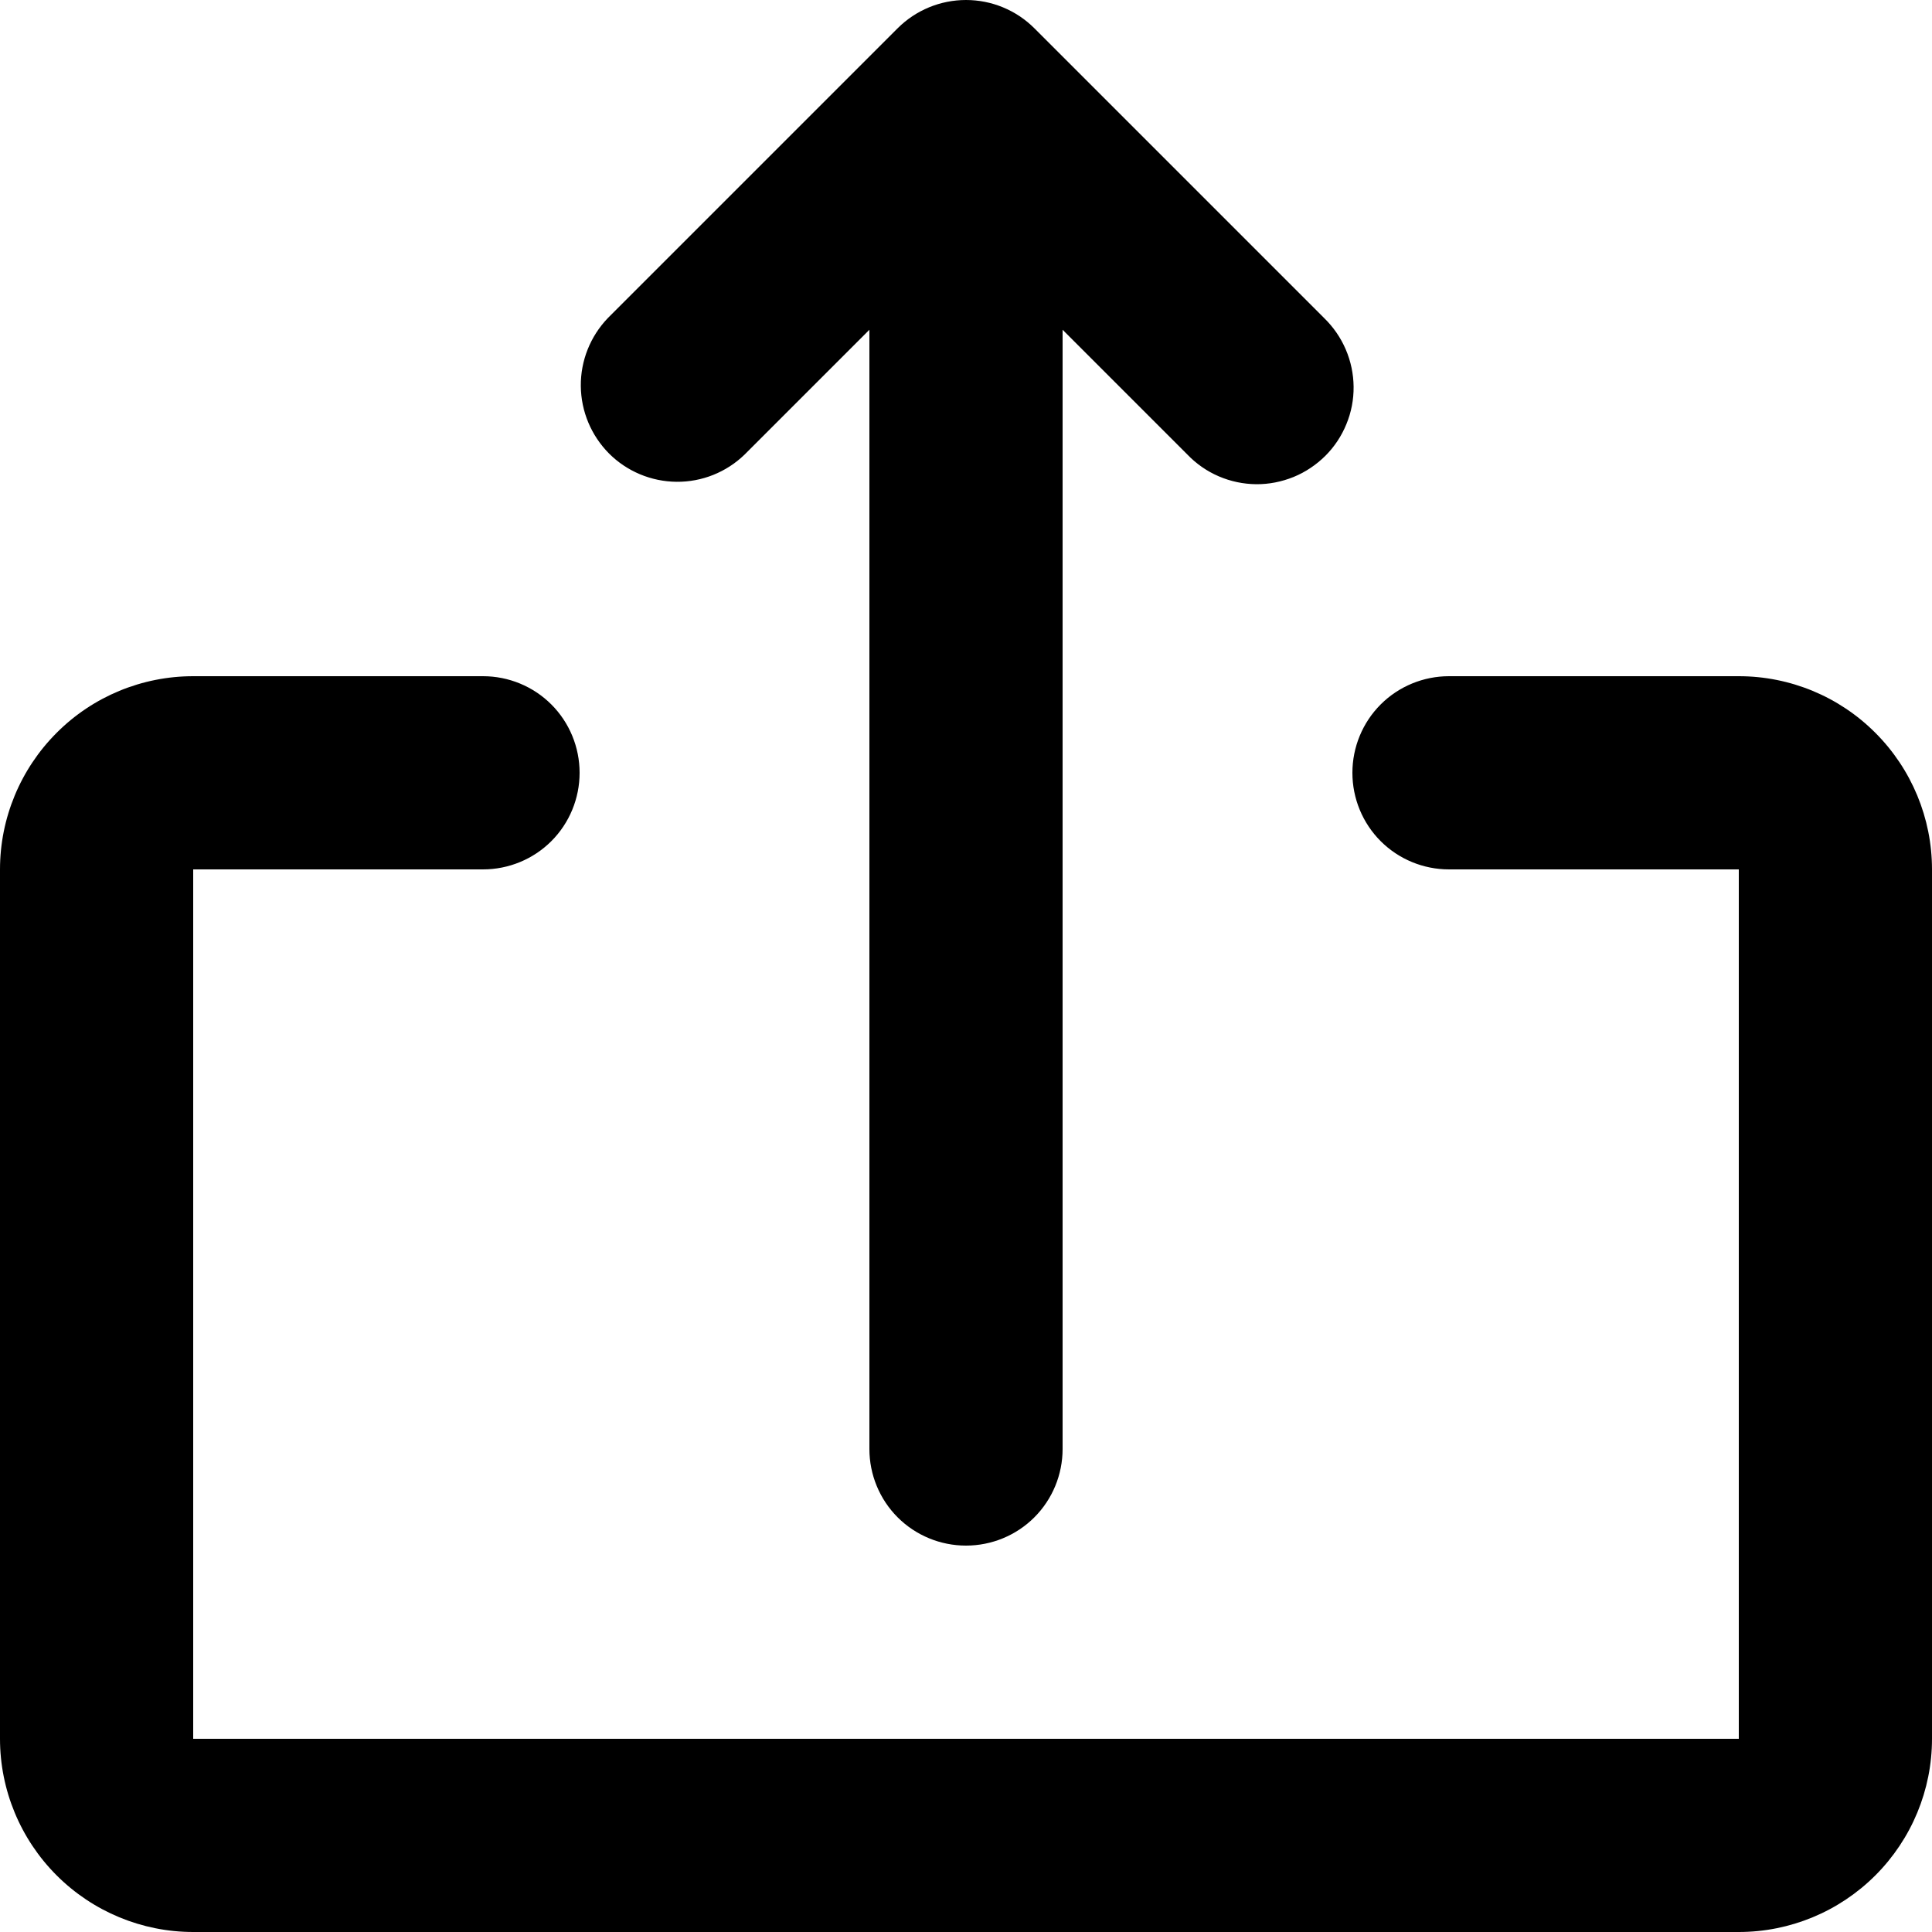
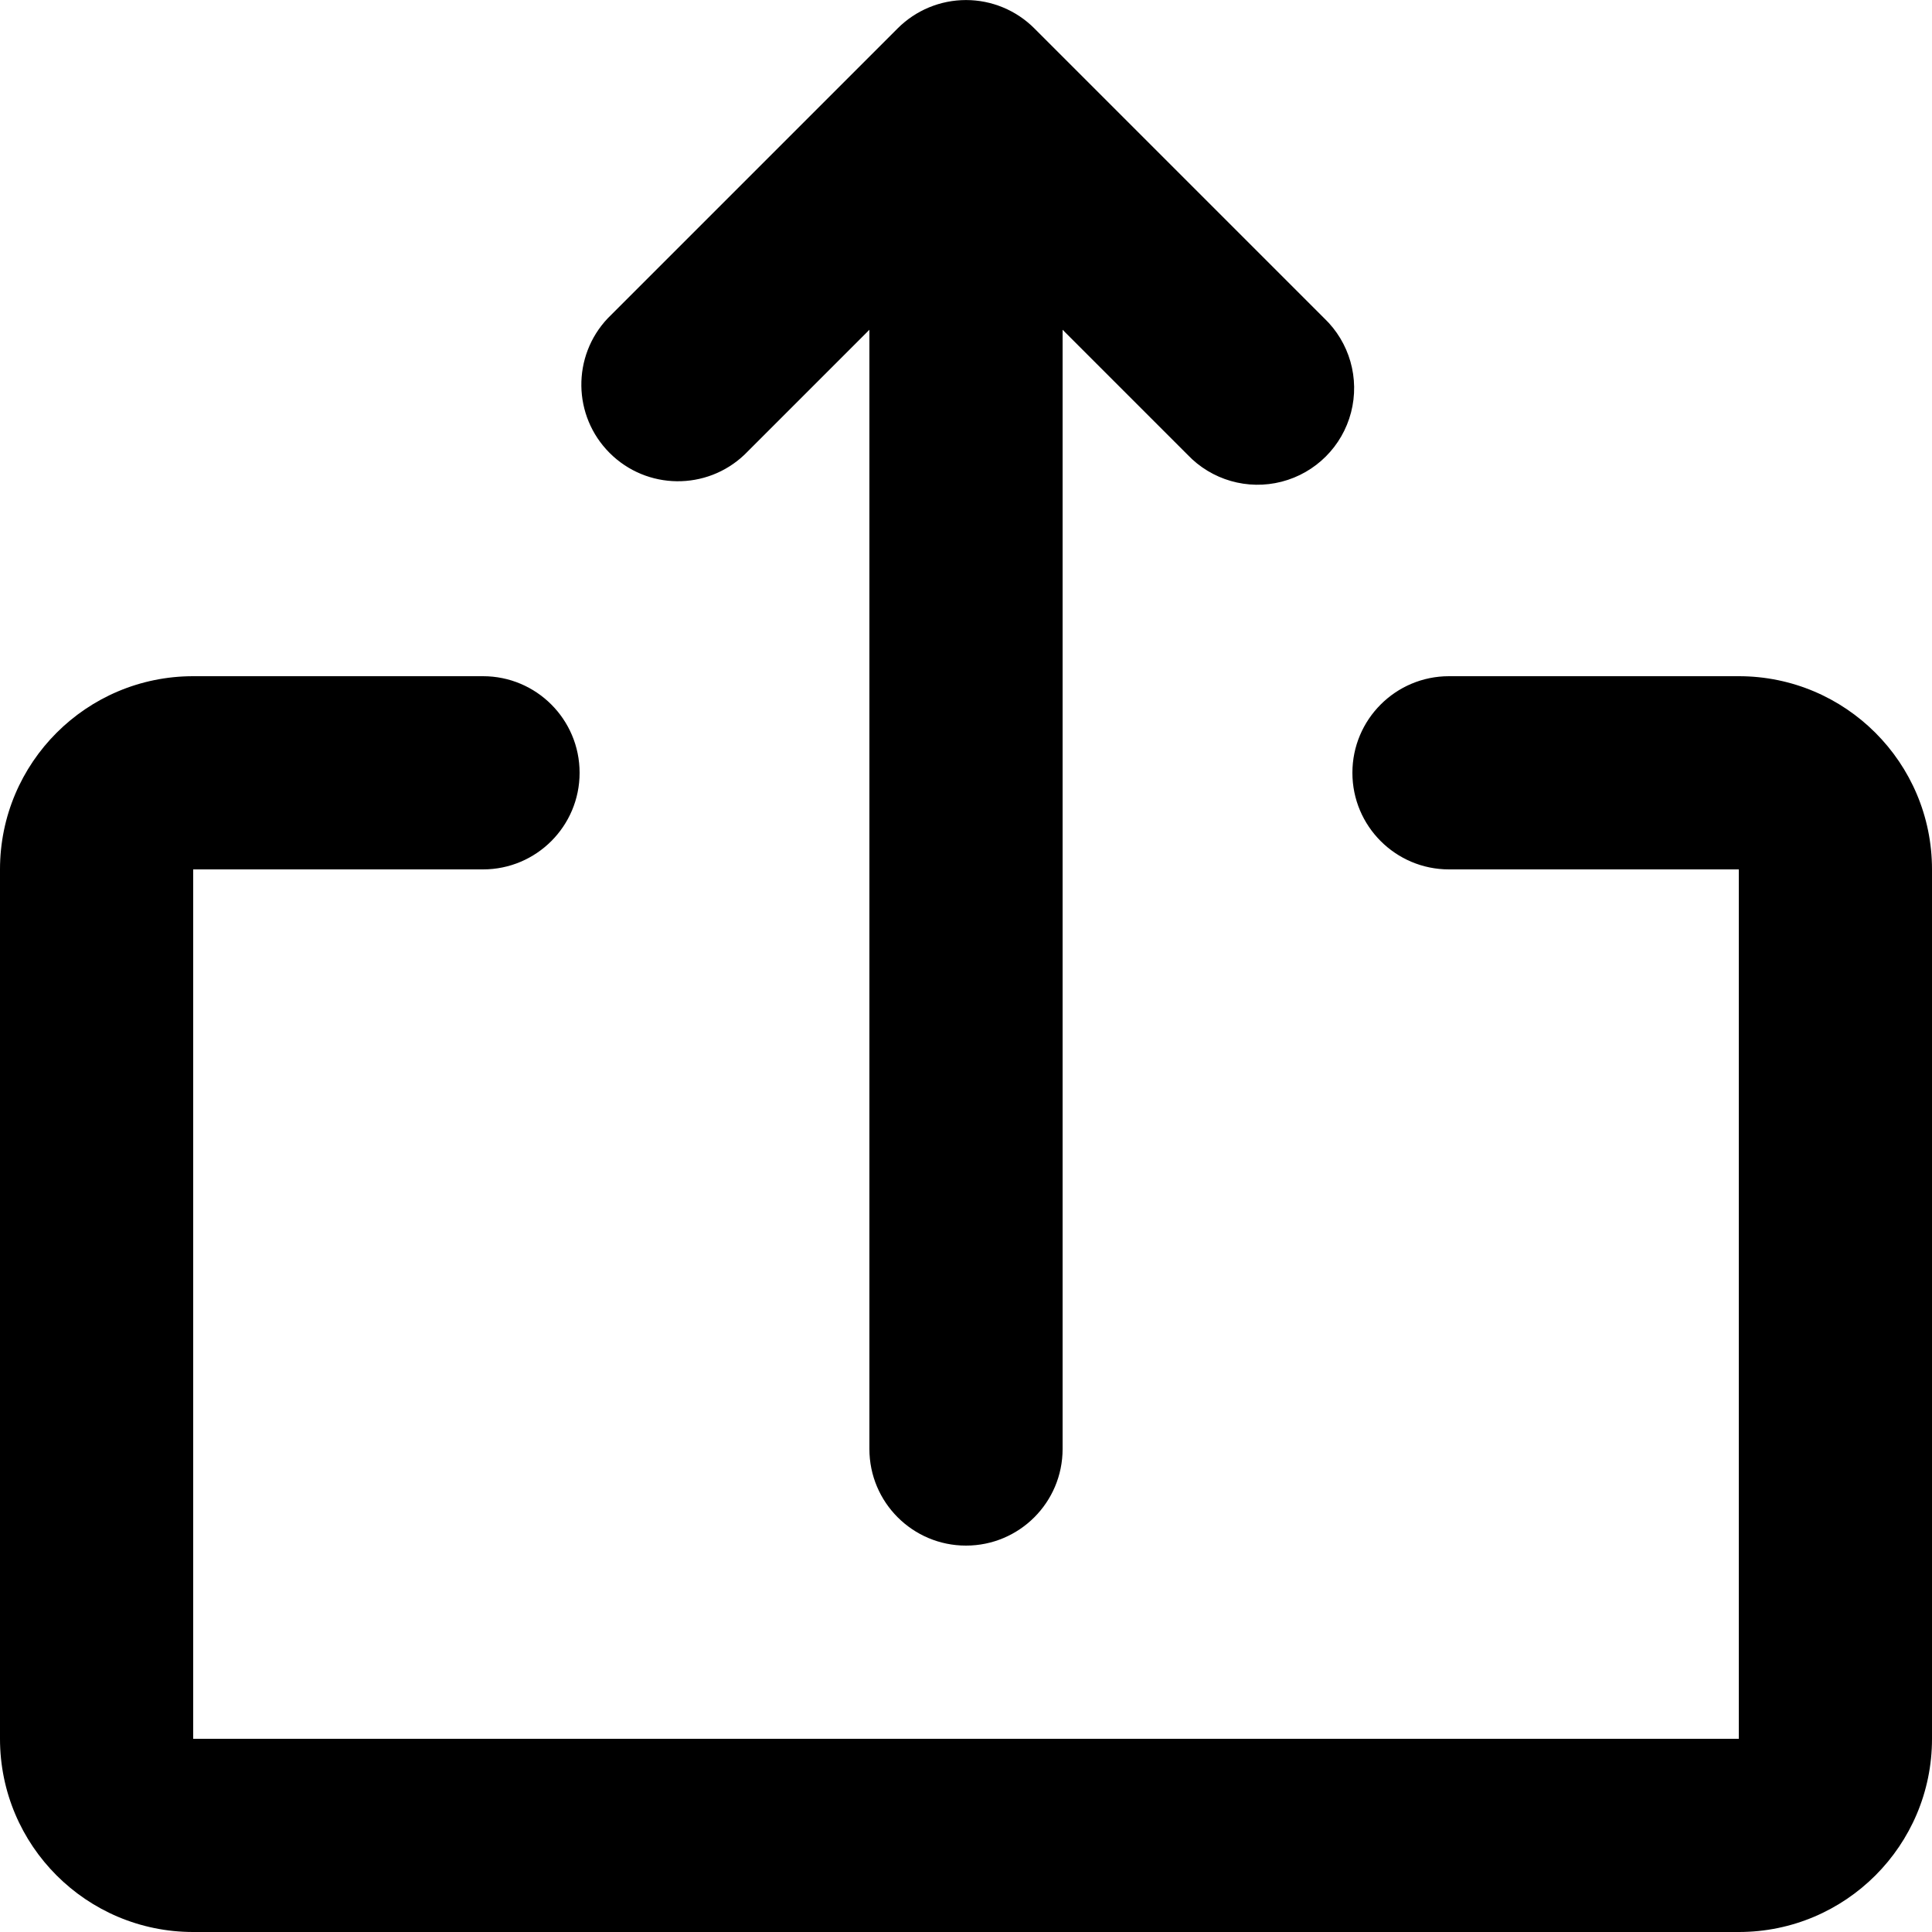
- <svg xmlns="http://www.w3.org/2000/svg" width="16" height="16" viewBox="0 0 16 16" fill="none">
-   <path d="M8.8 2.731V12C8.8 12.212 8.716 12.416 8.566 12.566C8.416 12.716 8.212 12.8 8 12.8C7.788 12.8 7.584 12.716 7.434 12.566C7.284 12.416 7.2 12.212 7.2 12V2.731L6.166 3.765C6.015 3.911 5.813 3.992 5.603 3.99C5.393 3.988 5.192 3.904 5.044 3.756C4.896 3.607 4.812 3.407 4.81 3.197C4.808 2.987 4.889 2.785 5.034 2.634L7.434 0.234C7.584 0.084 7.788 0 8 0C8.212 0 8.416 0.084 8.566 0.234L10.966 2.634C11.042 2.708 11.103 2.796 11.145 2.894C11.187 2.992 11.209 3.097 11.21 3.203C11.211 3.309 11.191 3.414 11.15 3.513C11.11 3.611 11.051 3.7 10.976 3.775C10.9 3.85 10.811 3.91 10.713 3.95C10.614 3.99 10.509 4.011 10.403 4.01C10.297 4.009 10.192 3.987 10.094 3.945C9.996 3.903 9.908 3.842 9.834 3.765L8.8 2.731ZM12 7.2C11.788 7.2 11.584 7.116 11.434 6.966C11.284 6.816 11.2 6.612 11.2 6.4C11.2 6.188 11.284 5.984 11.434 5.834C11.584 5.684 11.788 5.6 12 5.6H14.4C14.824 5.6 15.231 5.768 15.531 6.069C15.831 6.369 16 6.776 16 7.2V14.4C16 14.824 15.831 15.231 15.531 15.531C15.231 15.831 14.824 16 14.4 16H1.6C1.176 16 0.769 15.831 0.469 15.531C0.169 15.231 0 14.824 0 14.4V7.2C0 6.776 0.169 6.369 0.469 6.069C0.769 5.768 1.176 5.6 1.6 5.6H4C4.212 5.6 4.416 5.684 4.566 5.834C4.716 5.984 4.8 6.188 4.8 6.4C4.8 6.612 4.716 6.816 4.566 6.966C4.416 7.116 4.212 7.2 4 7.2H1.6V14.4H14.4V7.2H12Z" fill="black" />
+ <svg xmlns="http://www.w3.org/2000/svg" width="16" height="16" fill="none" viewBox="0 0 16 16">
+   <path fill="#000" d="M8.8 2.731V12a.8.8 0 0 1-1.6 0V2.731L6.166 3.765a.8.8 0 0 1-1.132-1.13l2.4-2.4a.8.8 0 0 1 1.132 0l2.4 2.4a.8.8 0 1 1-1.132 1.13L8.8 2.731zM12 7.2a.8.8 0 1 1 0-1.6h2.4A1.6 1.6 0 0 1 16 7.2v7.2a1.6 1.6 0 0 1-1.6 1.6H1.6A1.6 1.6 0 0 1 0 14.4V7.2a1.6 1.6 0 0 1 1.6-1.6H4a.8.8 0 0 1 0 1.6H1.6v7.2h12.8V7.2H12z" />
</svg>
